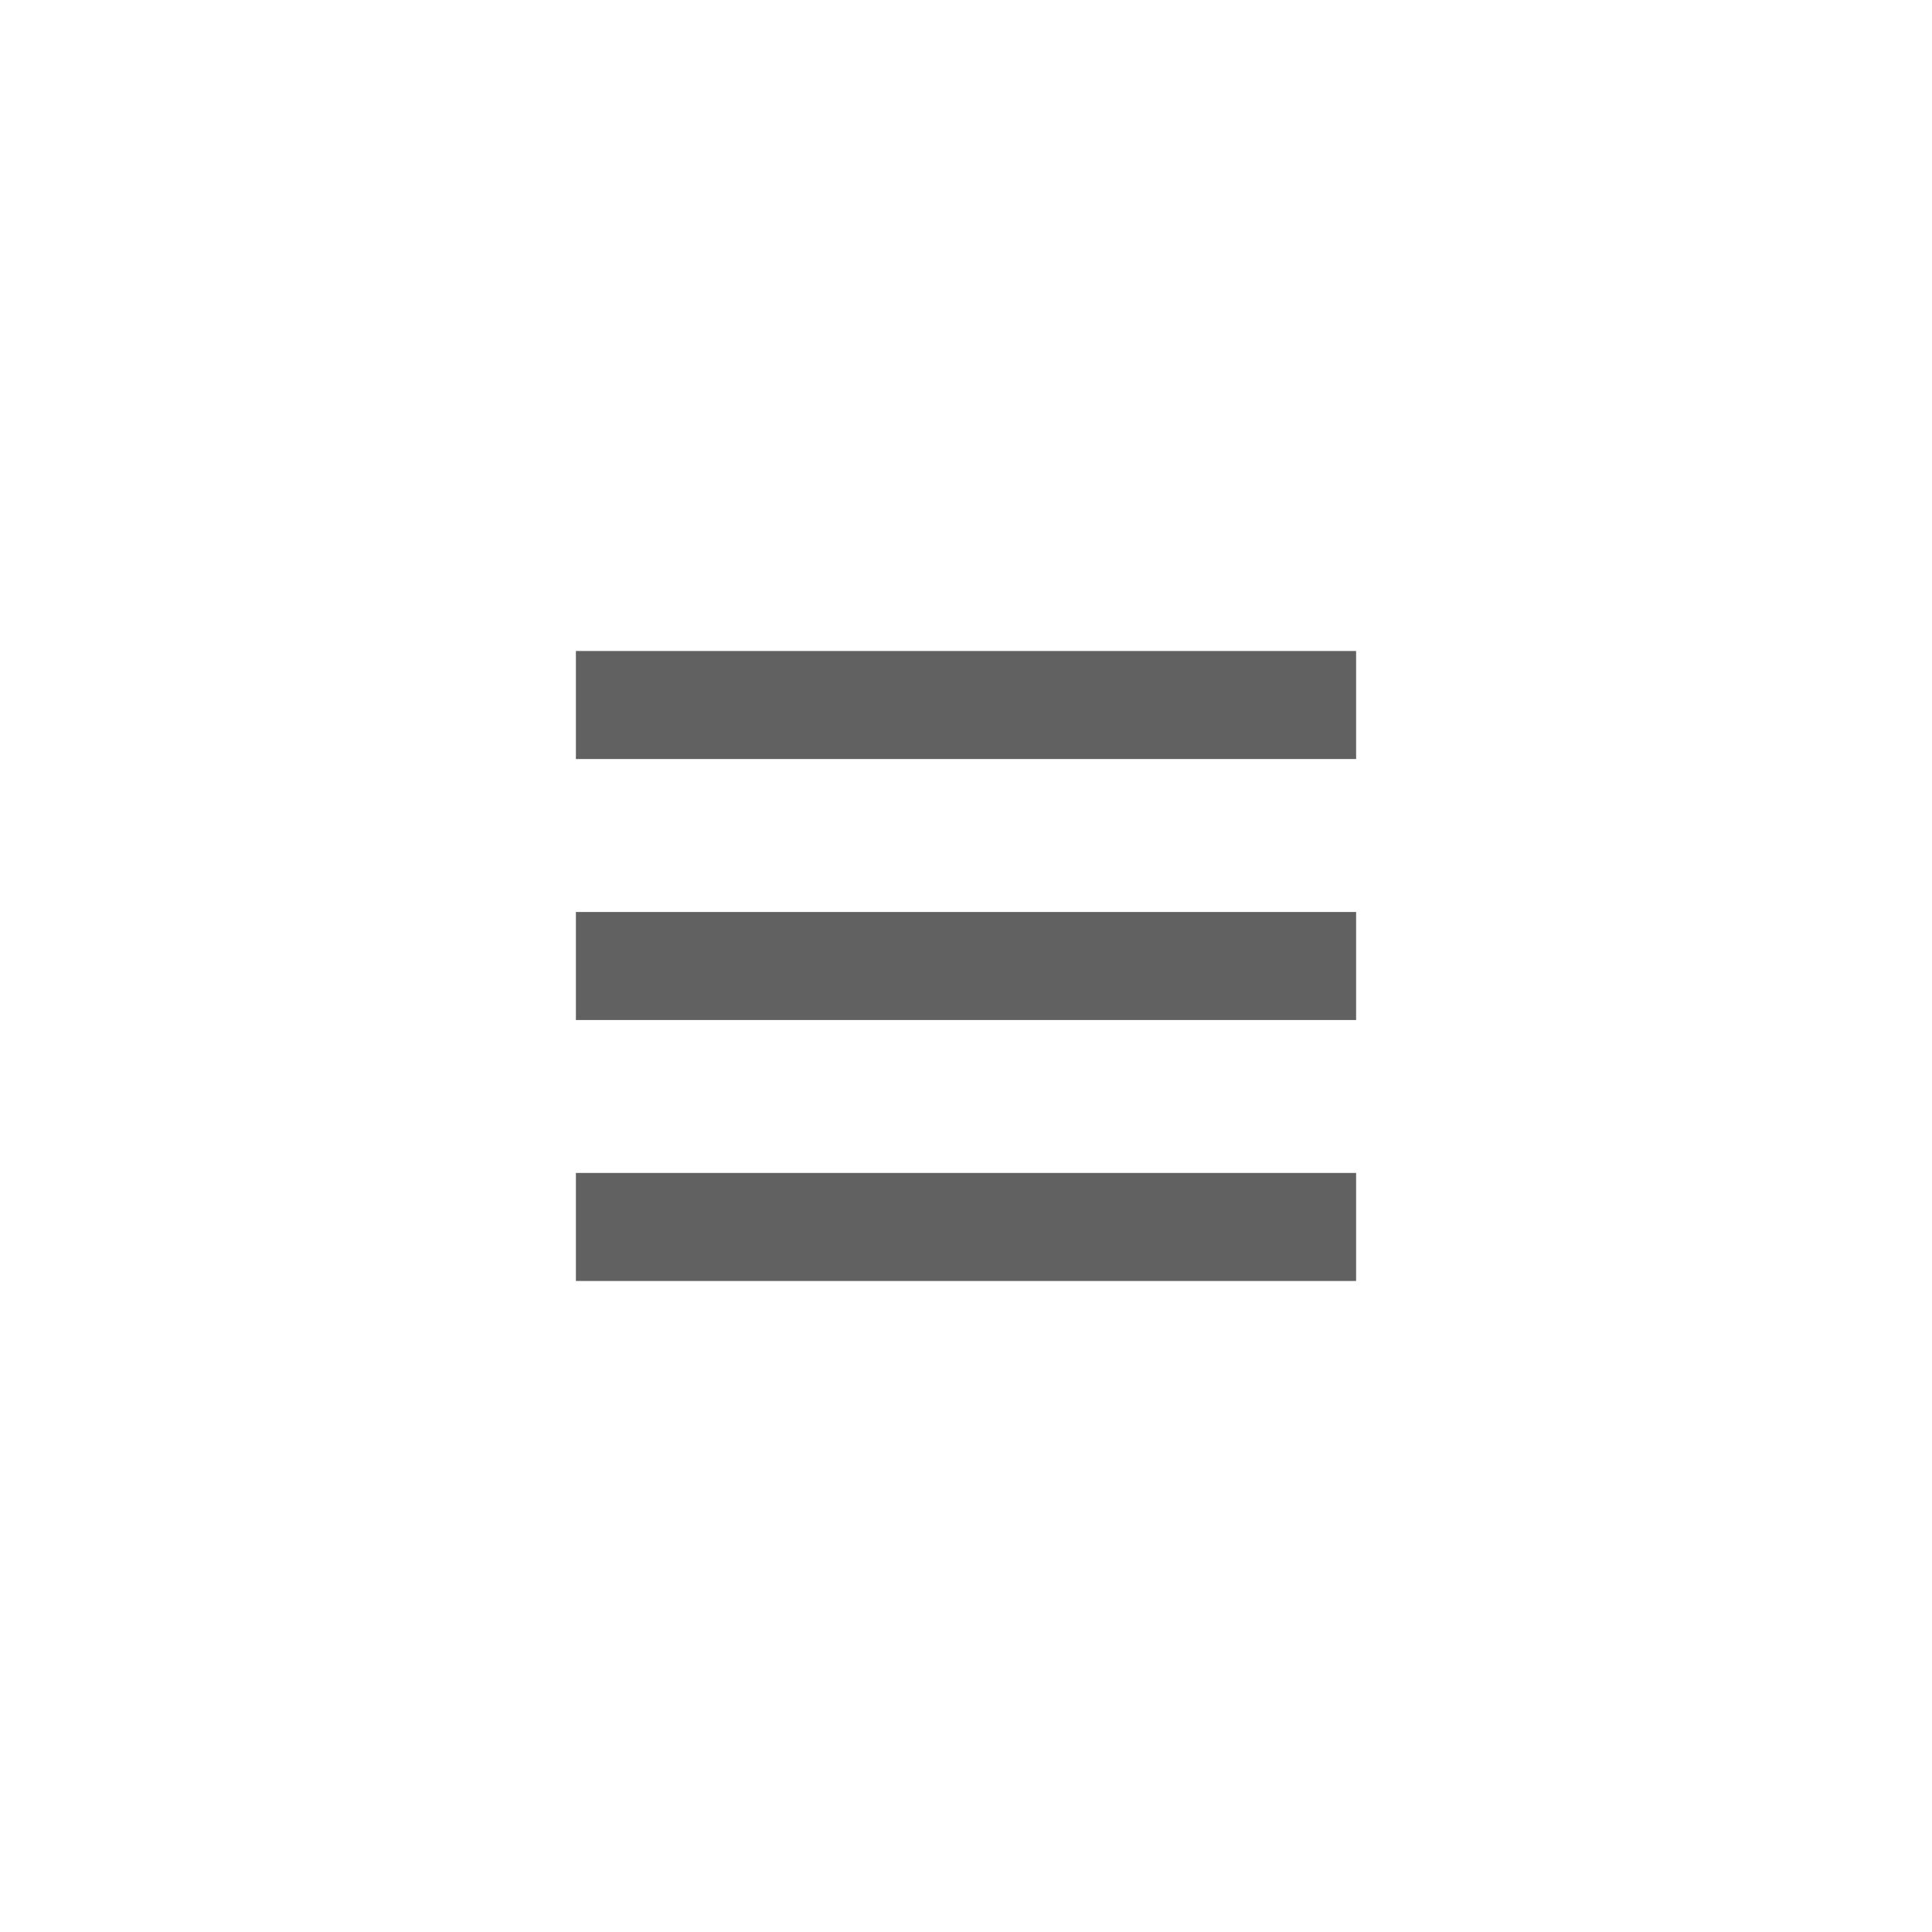
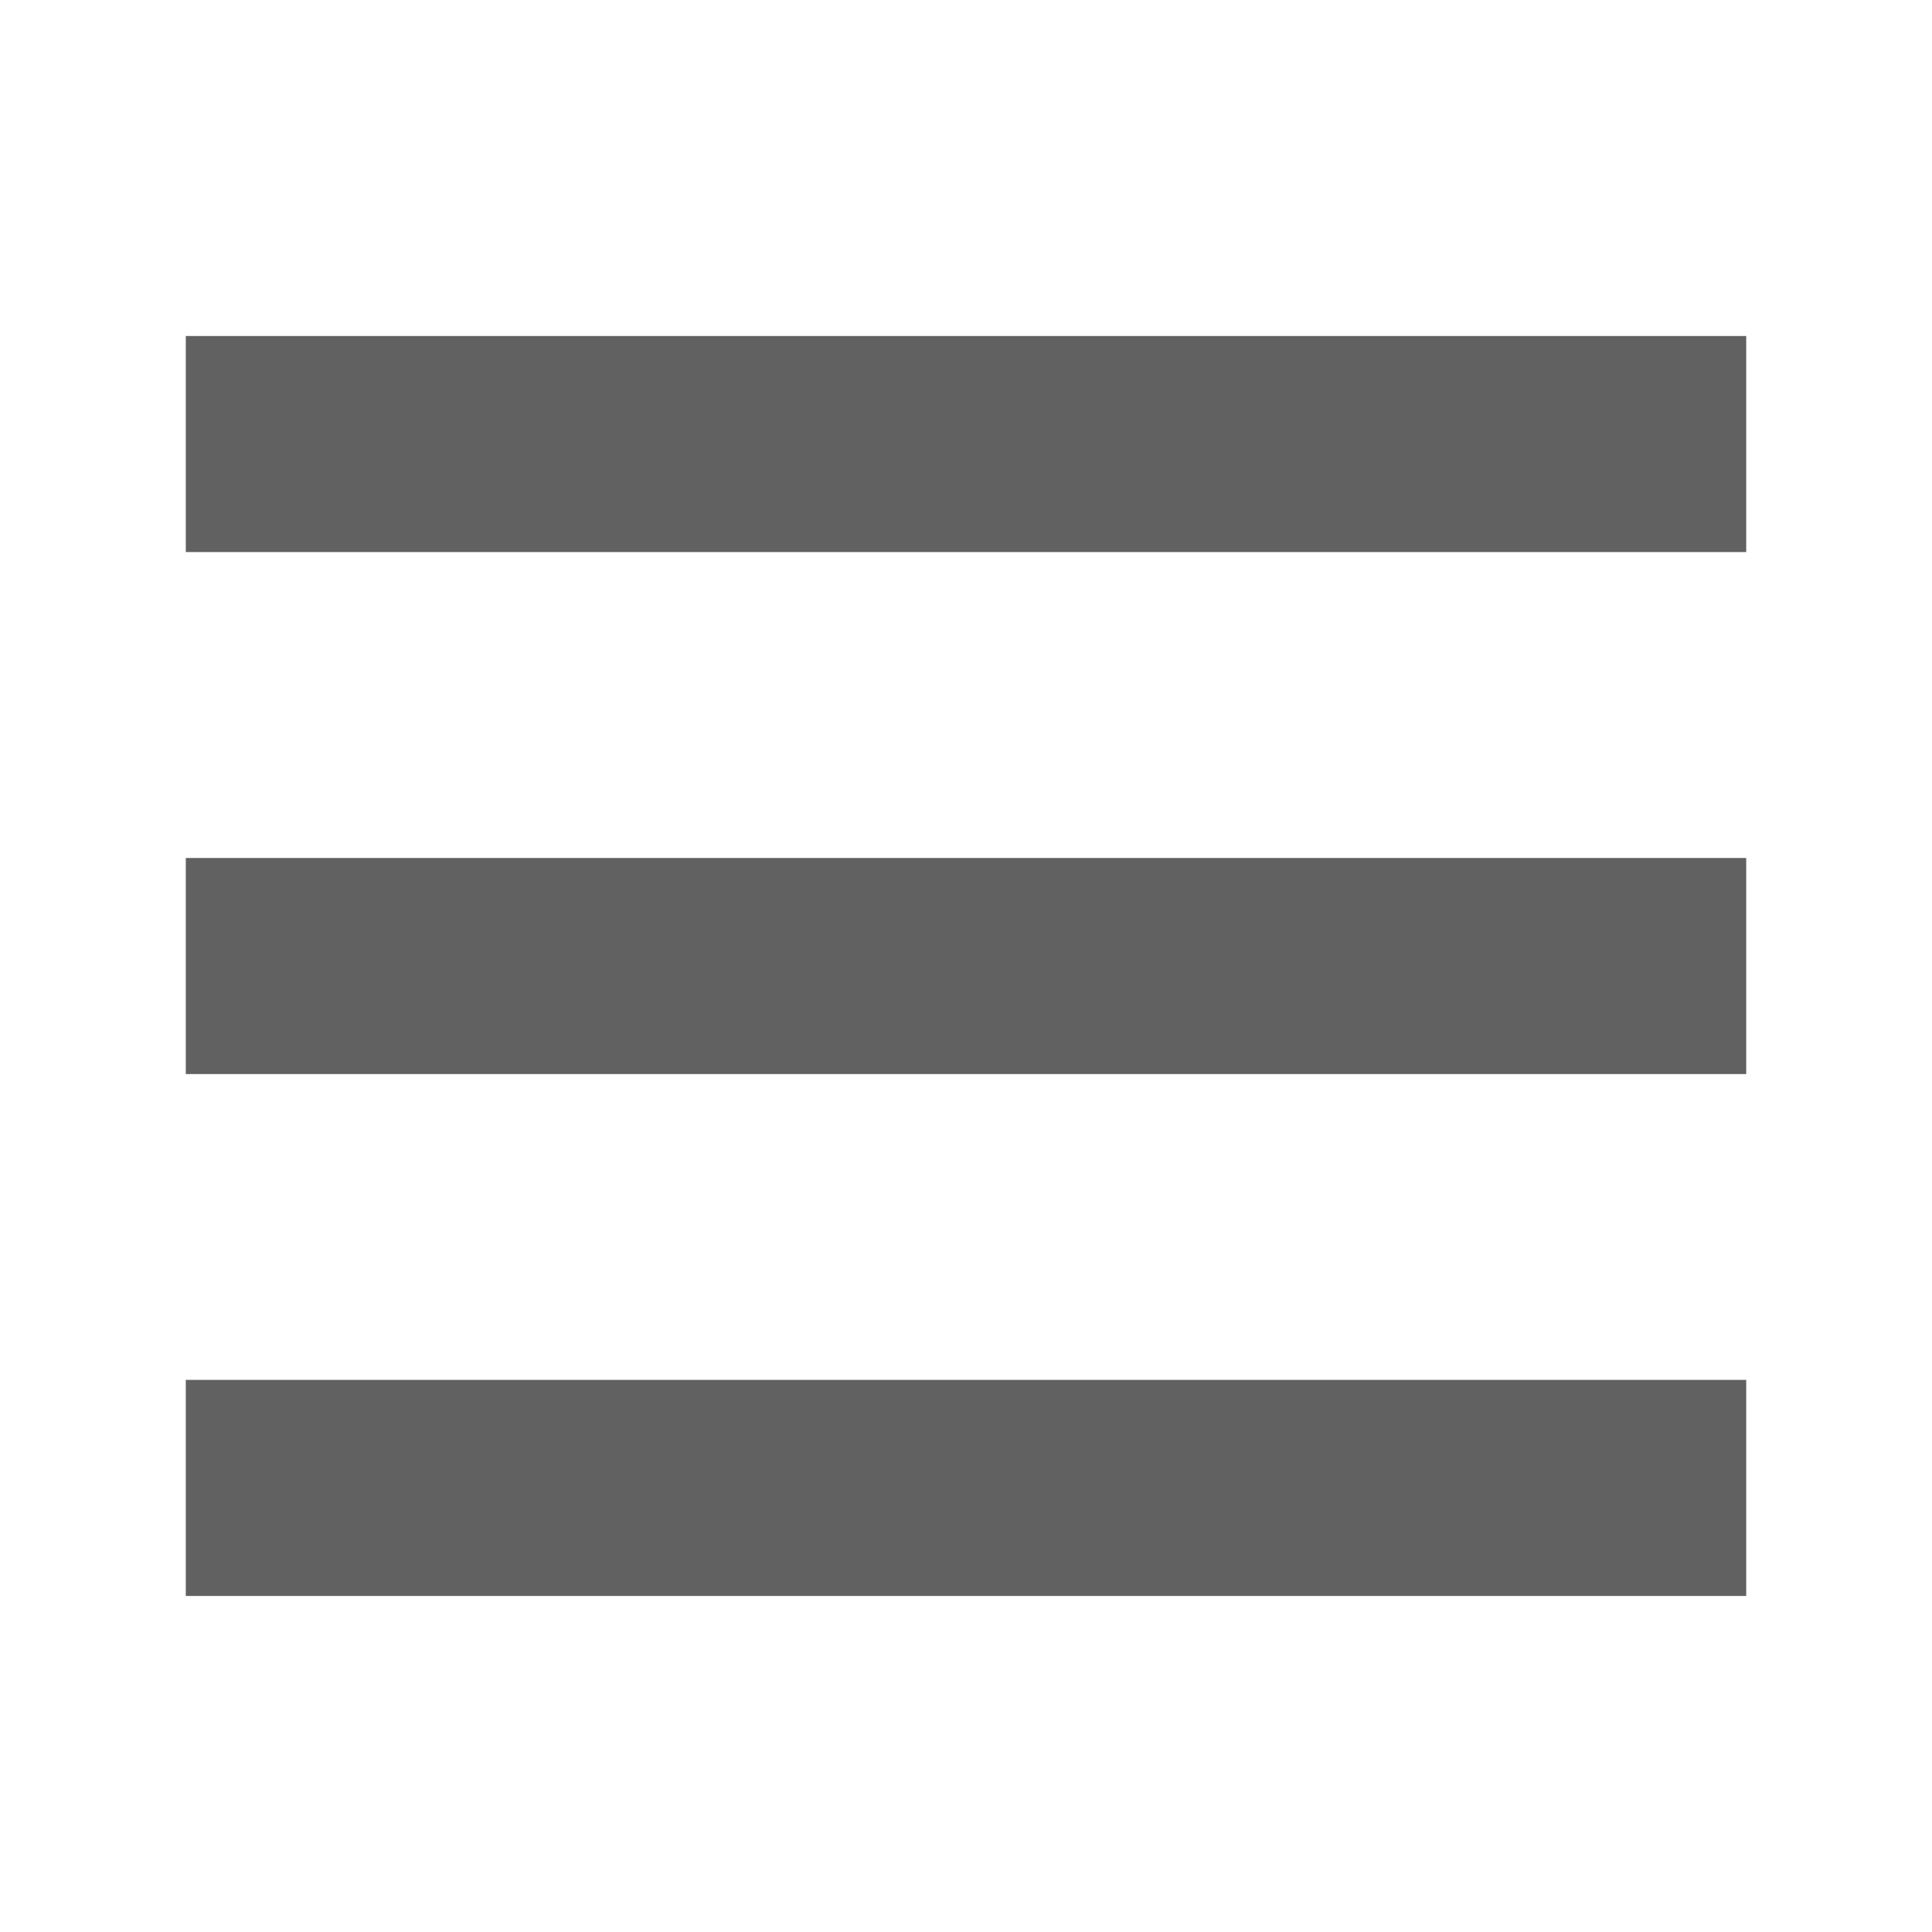
- <svg xmlns="http://www.w3.org/2000/svg" fill="none" viewBox="0 0 28 28" height="28" width="28">
-   <g transform="matrix(0.6262434,0,0,0.5870685,5.232593,5.452119)" fill="#616161" class="jp-icon3" stroke-width="0.857">
+ <svg xmlns="http://www.w3.org/2000/svg" fill="none" viewBox="0 0 14 14" height="14" width="14">
+   <g transform="matrix(0.6262434,0,0,0.5870685,-1.767407,-1.547881)" fill="#616161" class="jp-icon3" stroke-width="0.857">
    <path d="M 23.028,6.784 H 4.972 V 9.451 H 23.028 Z" />
    <path d="M 23.028,13.227 H 4.972 v 2.667 H 23.028 Z" />
    <path d="M 23.028,19.669 H 4.972 v 2.667 H 23.028 Z" />
  </g>
</svg>
